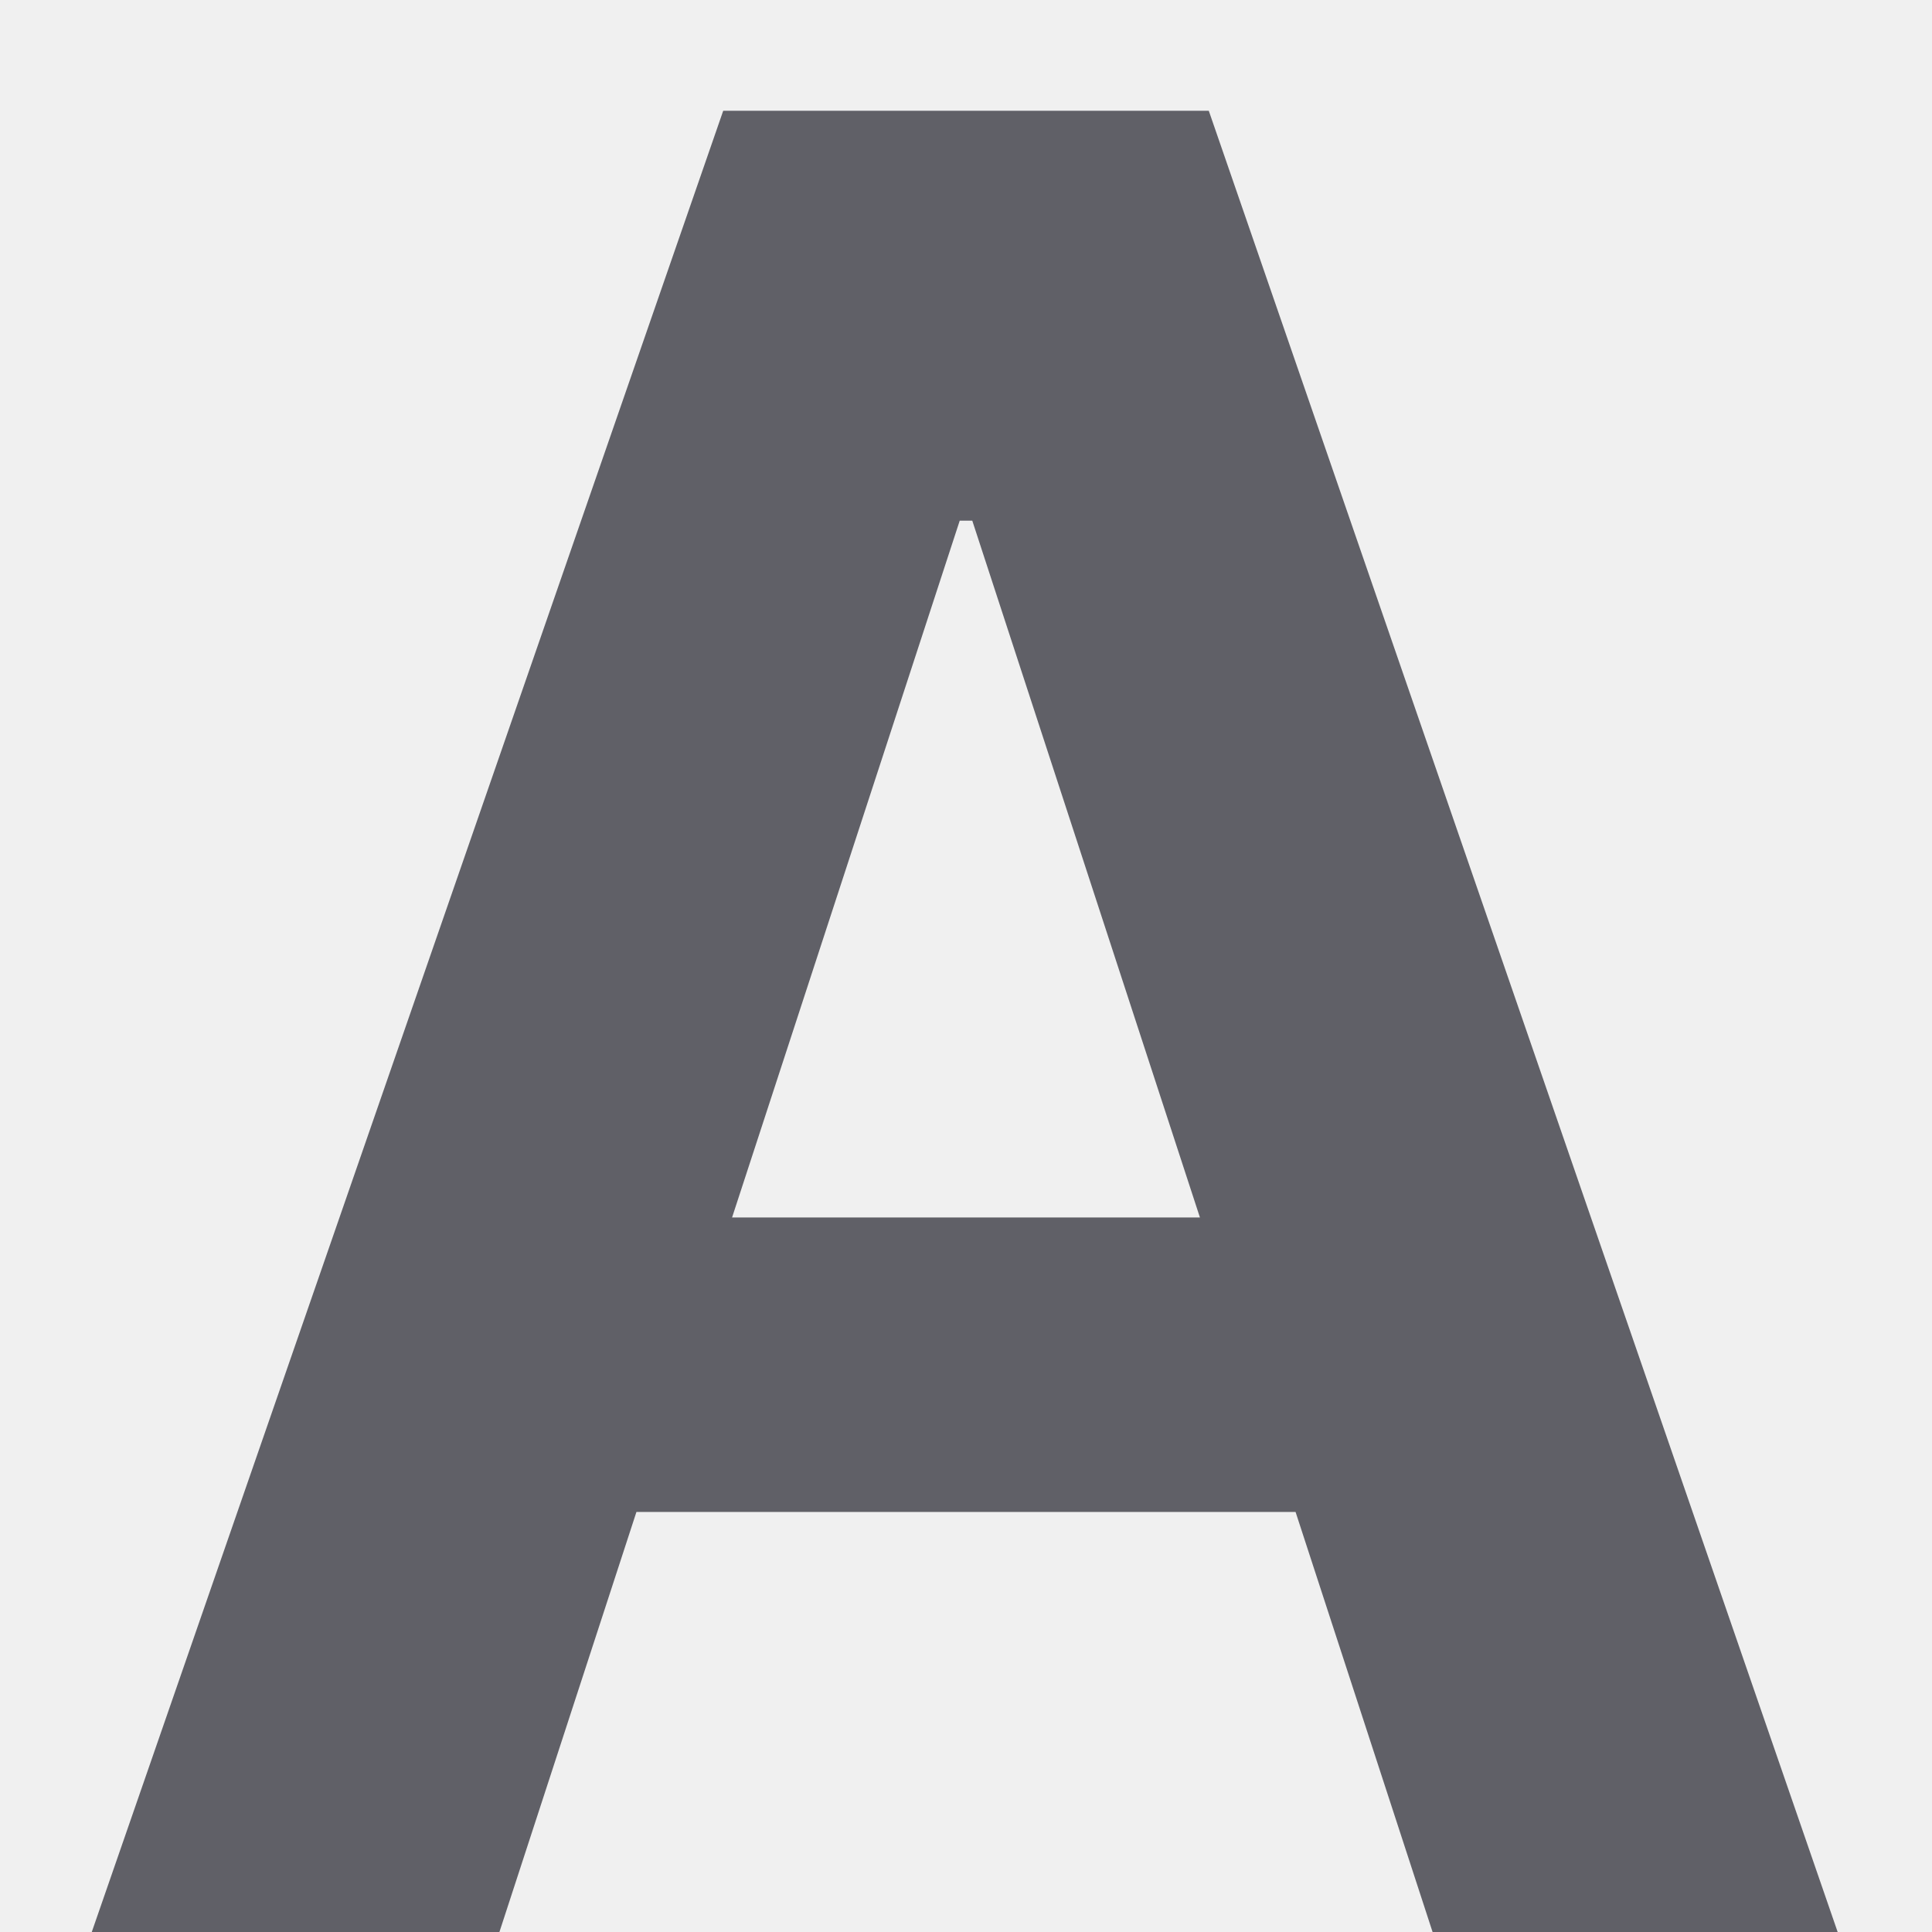
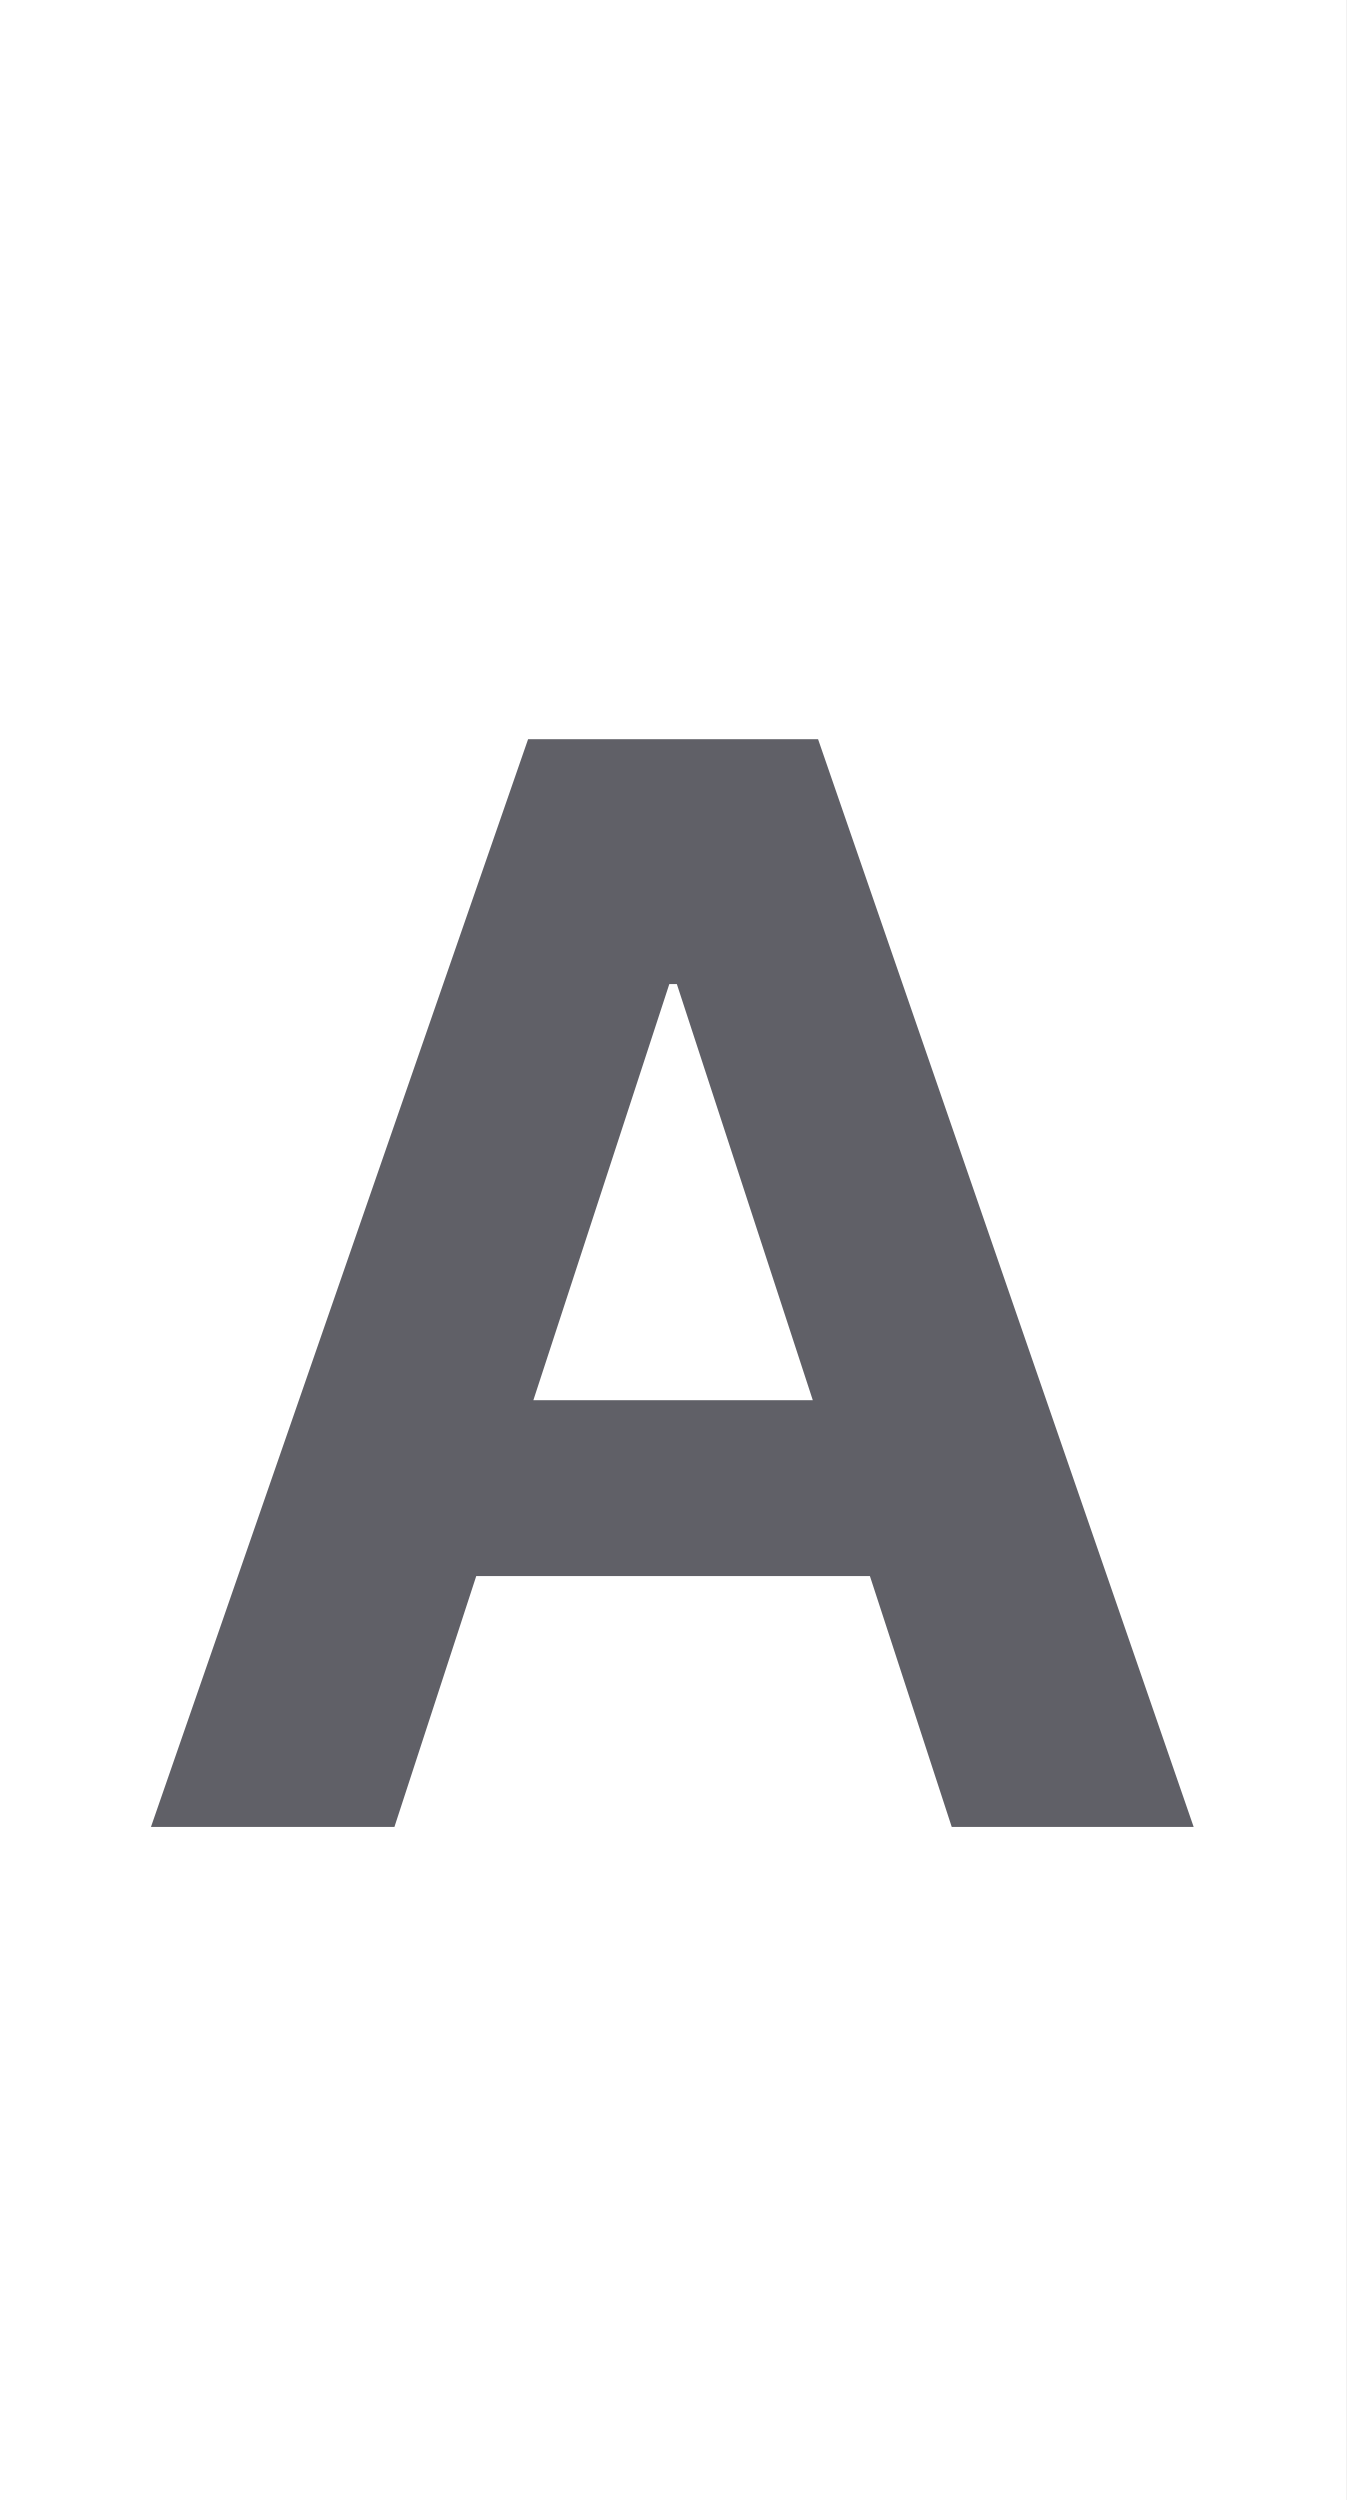
- <svg xmlns="http://www.w3.org/2000/svg" width="12" height="12" viewBox="0 0 12 12" fill="none">
-   <path d="M3.102 12H0.57L4.492 0.688H7.508L11.414 12H8.898L8.047 9.391H3.953L3.102 12ZM4.547 7.562H7.453L6.039 3.234H5.961L4.547 7.562Z" fill="#606067" />
+ <svg xmlns="http://www.w3.org/2000/svg" width="14" height="26" viewBox="0 0 14 26" fill="none">
+   <rect width="14" height="26" fill="white" />
+   <path d="M4.102 19H1.57L5.492 7.688H8.508L12.414 19H9.898L9.047 16.391H4.953L4.102 19ZM5.547 14.562H8.453L7.039 10.234H6.961L5.547 14.562Z" fill="#606067" />
</svg>
